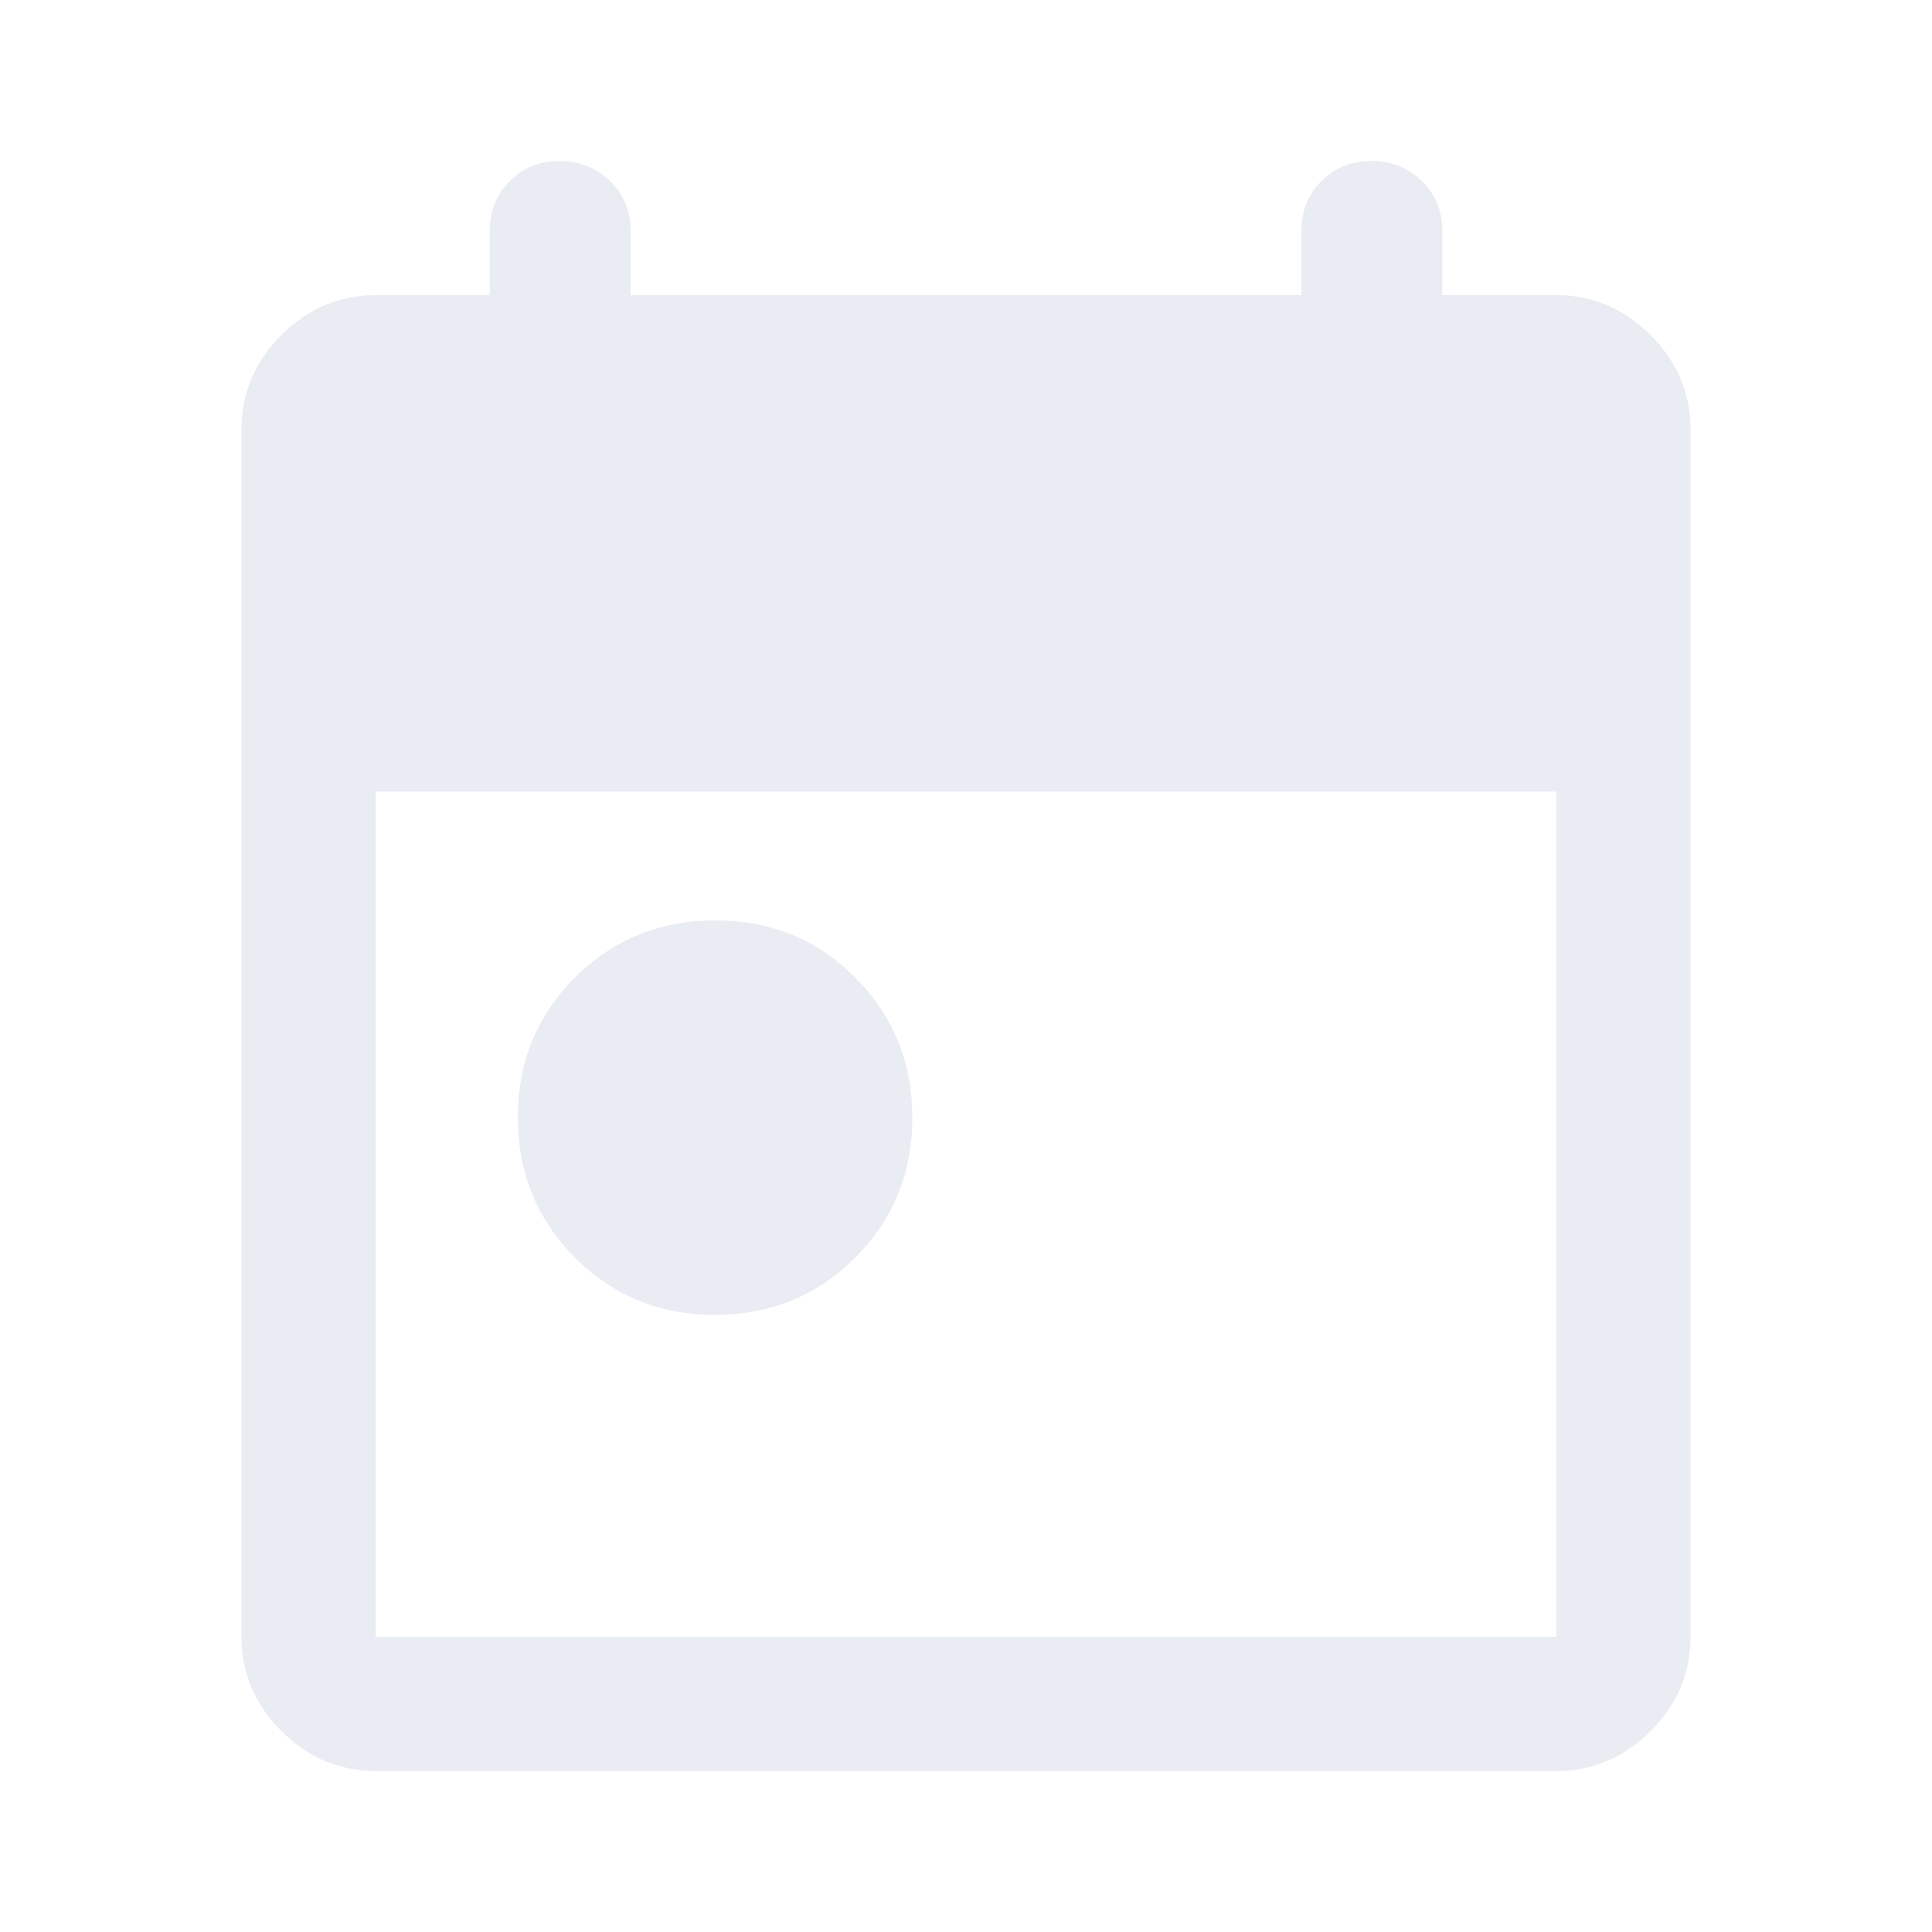
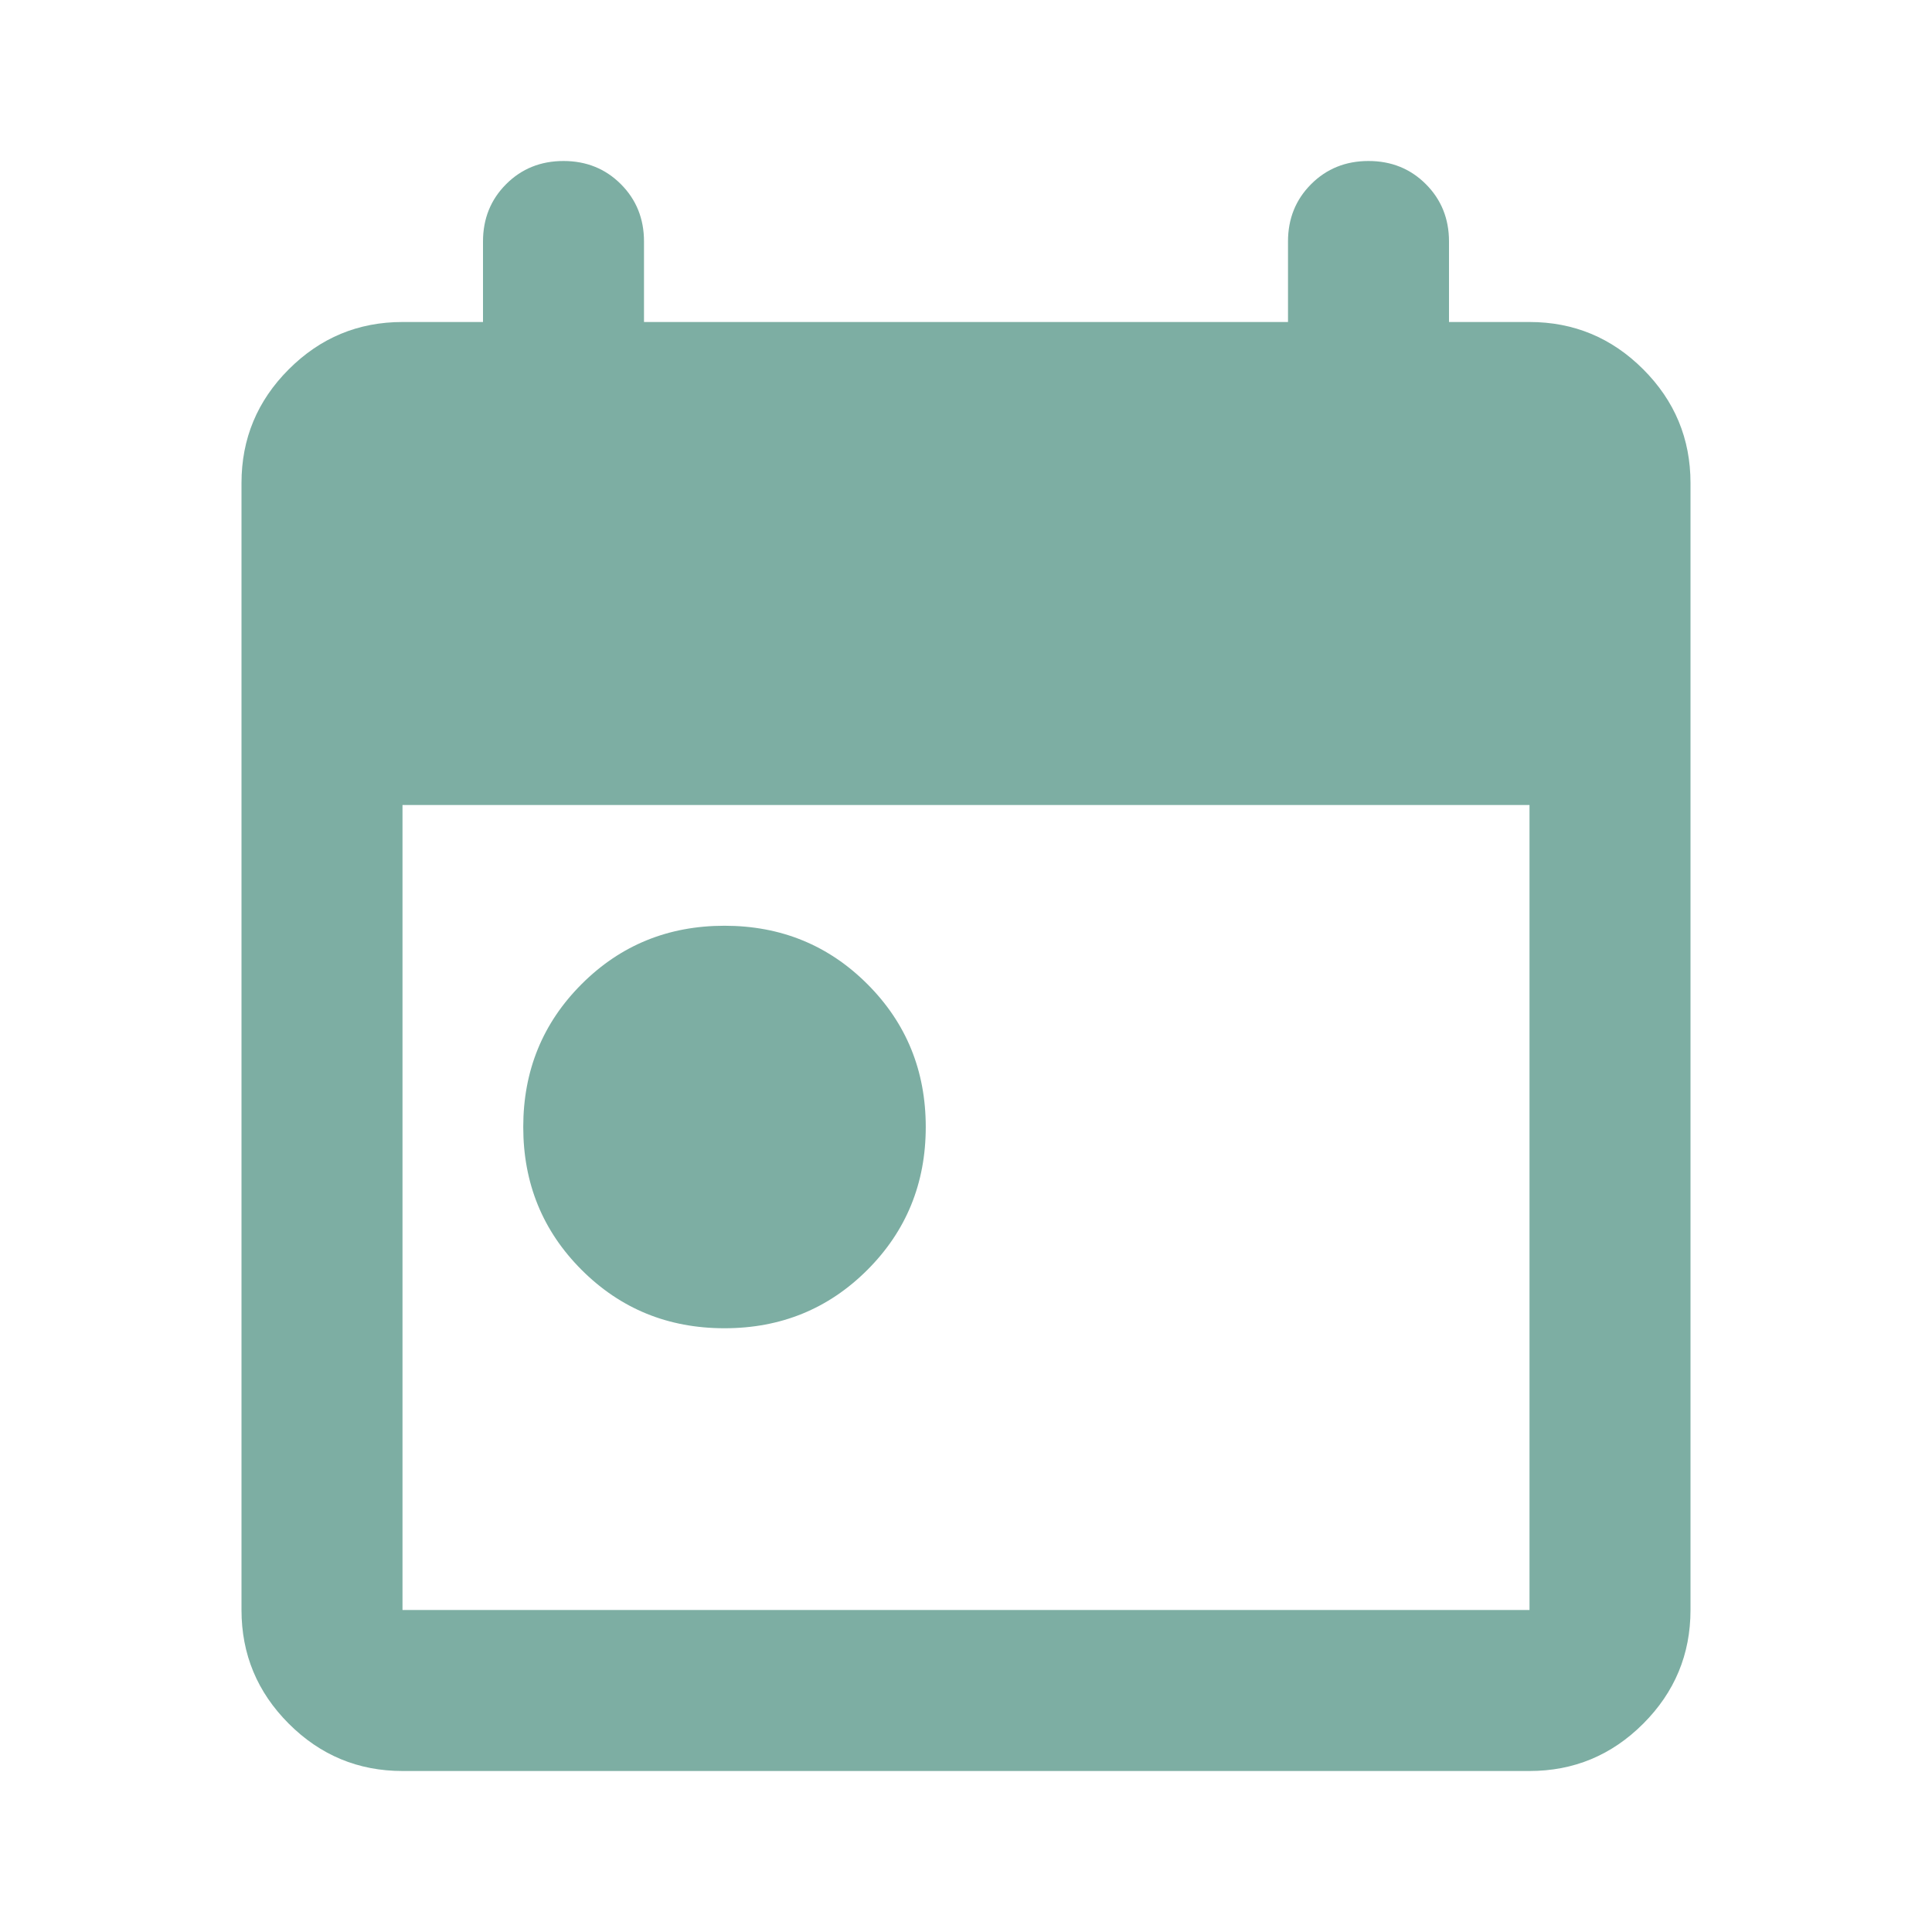
- <svg xmlns="http://www.w3.org/2000/svg" height="40px" viewBox="0 -960 960 960" width="40px" fill="#e9ecf2">
-   <path d="M355.21-306.67q-41.21 0-69.54-28.45-28.34-28.46-28.34-69.67t28.46-69.54q28.45-28.34 69.67-28.34 41.21 0 69.54 28.46 28.33 28.45 28.33 69.67 0 41.21-28.45 69.54-28.46 28.33-69.67 28.33ZM186.67-80q-27 0-46.84-19.83Q120-119.67 120-146.67v-600q0-27 19.83-46.83 19.84-19.83 46.84-19.83h56.66v-32q0-14.74 9.97-24.7Q263.27-880 278-880q15.02 0 25.17 9.97 10.16 9.96 10.16 24.7v32h333.34v-32q0-14.74 9.96-24.7 9.97-9.97 24.7-9.97 15.02 0 25.18 9.97 10.16 9.96 10.16 24.7v32h56.66q27 0 46.84 19.83Q840-773.67 840-746.67v600q0 27-19.83 46.84Q800.33-80 773.33-80H186.67Zm0-66.67h586.66v-420H186.67v420Z" />
+ <svg xmlns="http://www.w3.org/2000/svg" height="24px" viewBox="0 -960 960 960" width="24px" fill="#7daea3">
+   <path d="M360-300q-42 0-71-29t-29-71q0-42 29-71t71-29q42 0 71 29t29 71q0 42-29 71t-71 29ZM200-80q-33 0-56.5-23.5T120-160v-560q0-33 23.5-56.5T200-800h40v-40q0-17 11.5-28.5T280-880q17 0 28.5 11.5T320-840v40h320v-40q0-17 11.5-28.5T680-880q17 0 28.5 11.5T720-840v40h40q33 0 56.5 23.5T840-720v560q0 33-23.5 56.5T760-80H200Zm0-80h560v-400H200v400Z" />
</svg>
